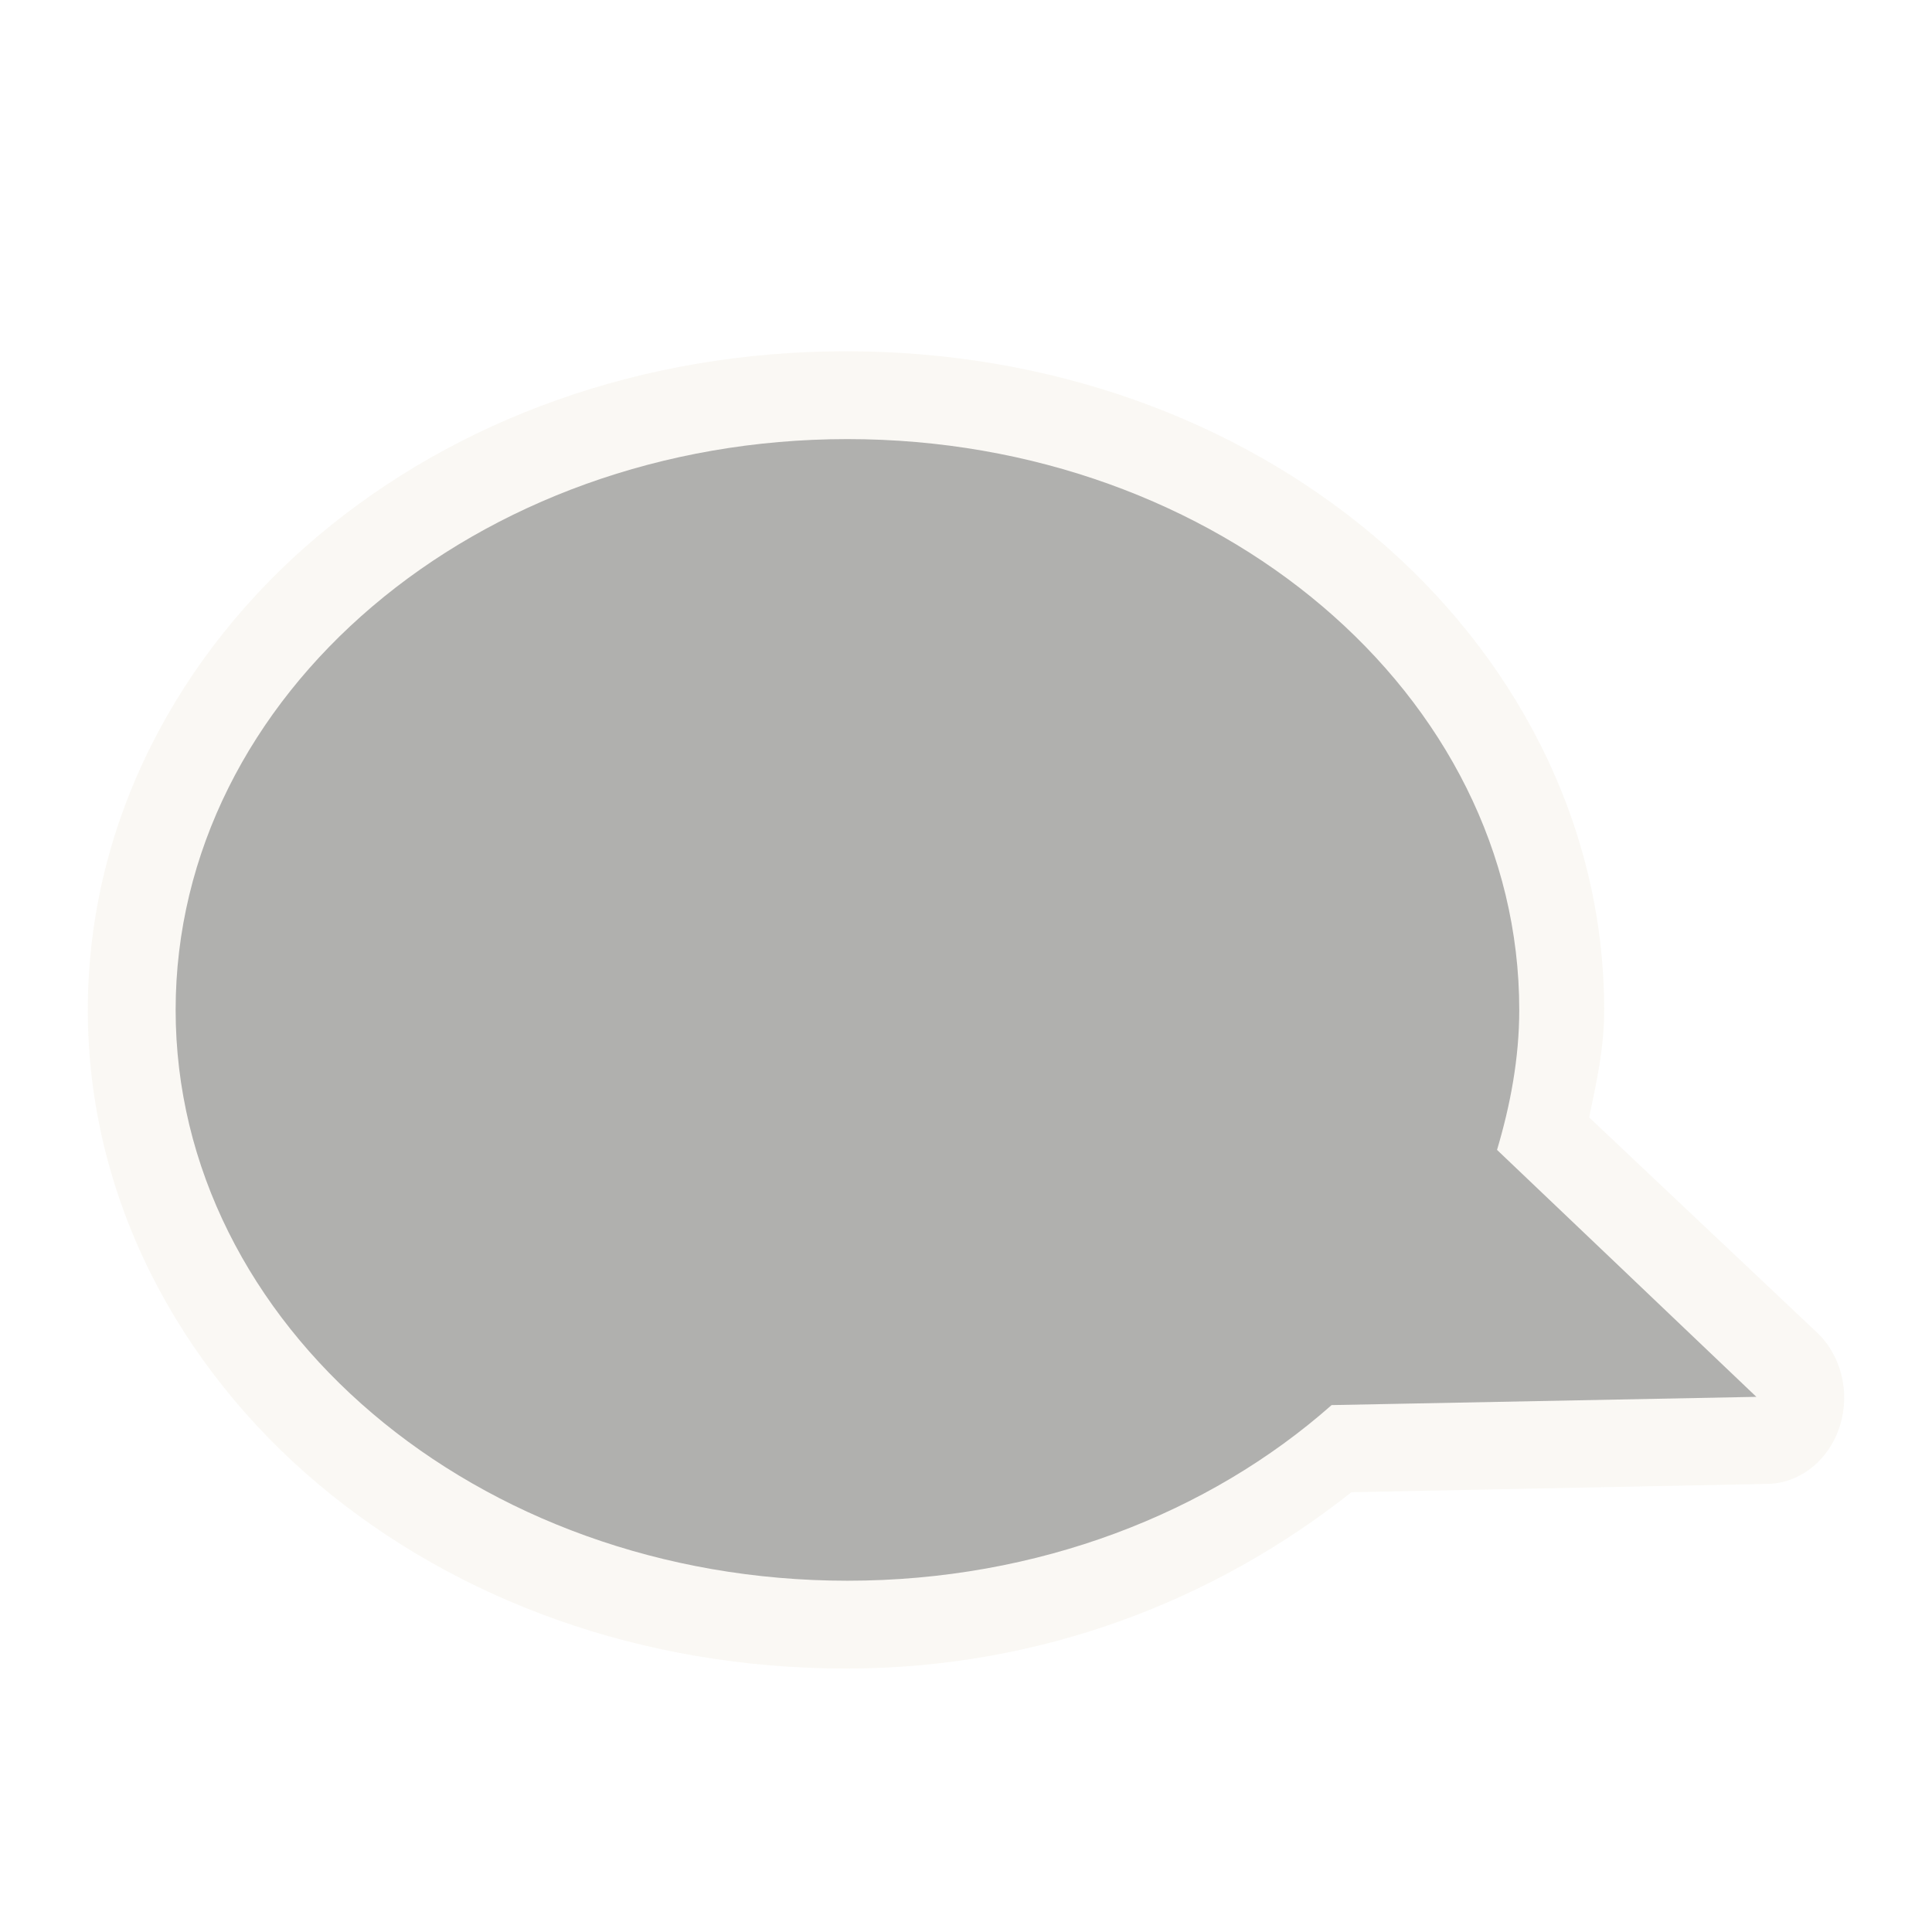
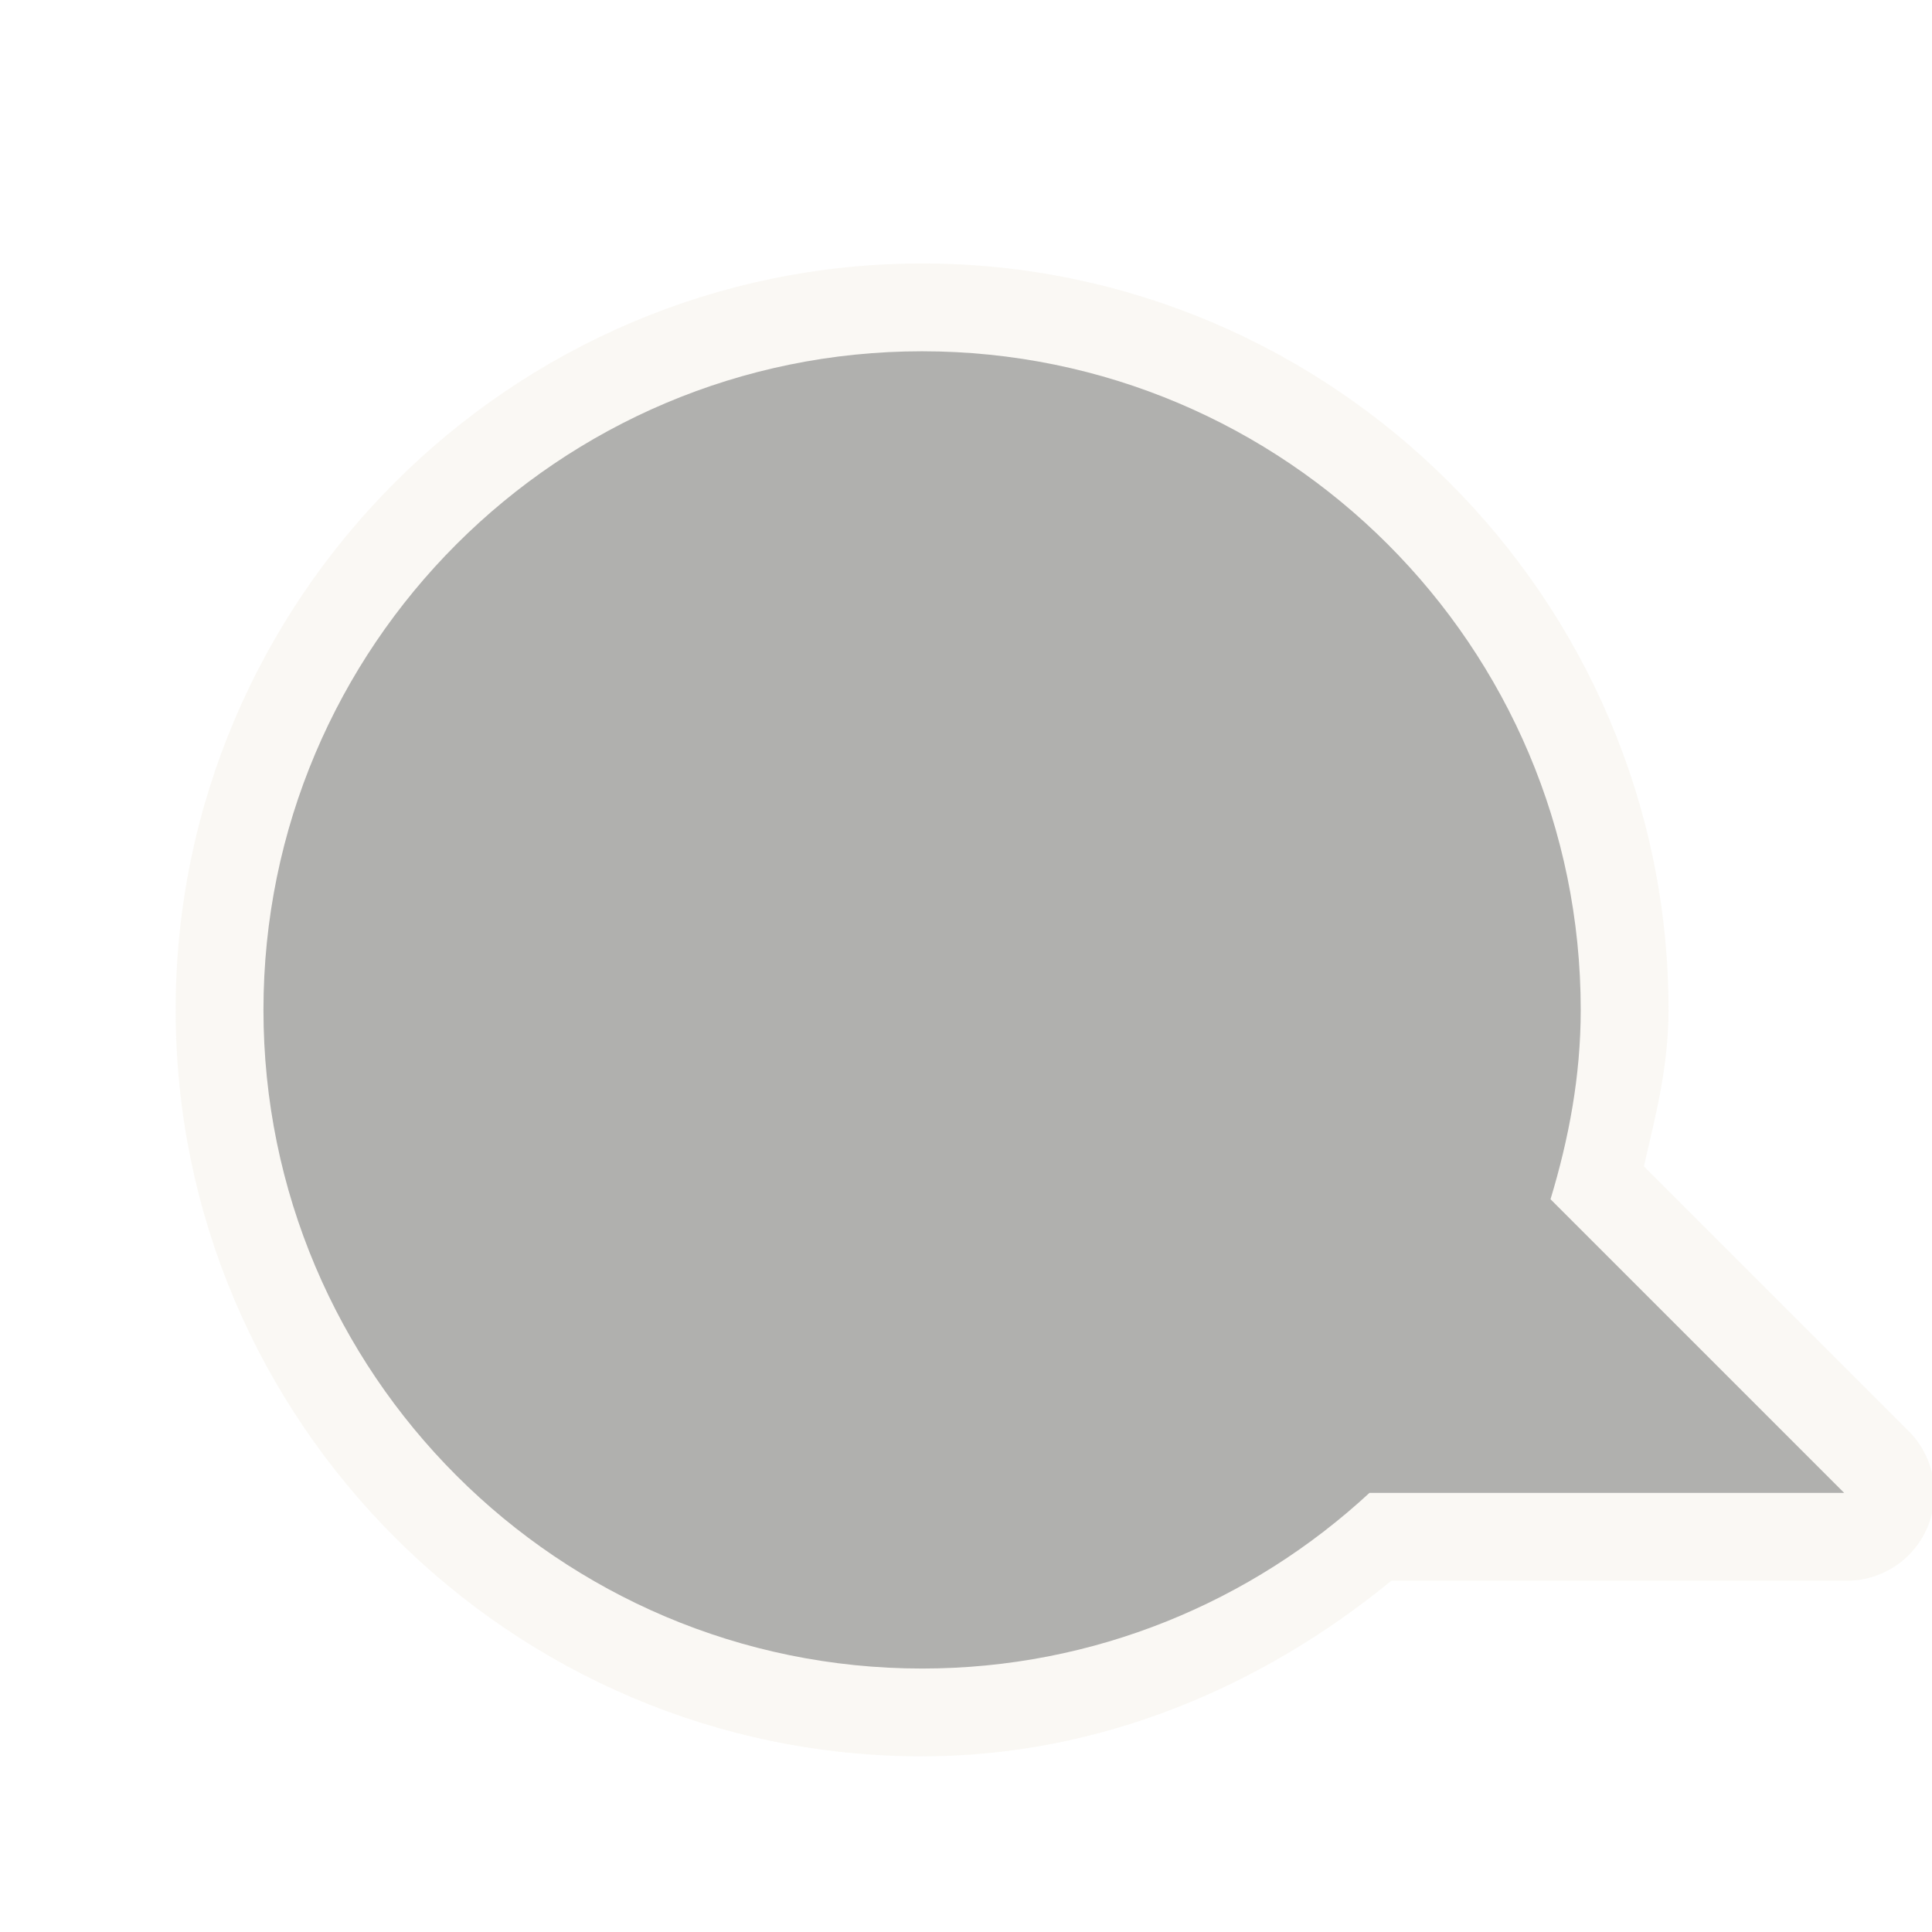
<svg xmlns="http://www.w3.org/2000/svg" version="1.0" width="22" height="22" id="svg2816" style="display:inline">
  <defs id="defs2818" />
-   <g transform="translate(-1,0)" id="g3174" style="opacity:0.4">
-     <path d="M 10.634,4 C 12.957,4 15.069,4.775 16.646,6.103 C 18.222,7.43 19.267,9.351 19.267,11.5 C 19.267,11.938 19.179,12.327 19.096,12.724 L 21.689,15.172 C 21.967,15.434 22.071,15.856 21.951,16.237 C 21.832,16.618 21.513,16.88 21.148,16.897 L 16.389,16.992 C 14.837,18.22 12.86,19 10.634,19 C 8.31,19 6.198,18.225 4.621,16.897 C 3.045,15.57 2,13.649 2,11.5 C 2,9.351 3.045,7.43 4.621,6.103 C 6.198,4.775 8.31,4 10.634,4 z" id="path3189" style="opacity:0.6;fill:#eae3d0;fill-opacity:1;fill-rule:evenodd;stroke:none;stroke-width:1.7;stroke-linecap:round;stroke-linejoin:miter;marker:none;marker-start:none;marker-mid:none;marker-end:none;stroke-miterlimit:4;stroke-dasharray:none;stroke-dashoffset:0;stroke-opacity:1;visibility:visible;display:inline;overflow:visible;enable-background:accumulate" />
-     <path d="M 10.65,5 C 14.873,5 18.3,7.912 18.3,11.5 C 18.3,12.05 18.199,12.583 18.047,13.094 L 21,15.906 L 16.163,16 C 14.77,17.232 12.818,18 10.65,18 C 6.427,18 3,15.088 3,11.5 C 3,7.912 6.427,5 10.65,5 z" id="path2396" style="fill:#3a3935;fill-opacity:1;fill-rule:evenodd;stroke:none;stroke-width:1;stroke-linecap:butt;stroke-linejoin:miter;marker:none;marker-start:none;marker-mid:none;marker-end:none;stroke-miterlimit:4;stroke-dasharray:none;stroke-dashoffset:0;stroke-opacity:1;visibility:visible;display:inline;overflow:visible;enable-background:accumulate" />
+   <g transform="translate(-1,-1)" id="g3164" style="opacity:0.4">
+     <path d="M 10.5,3 C 5.82,3 2,6.82 2,11.5 C 2,16.18 5.82,20 10.5,20 C 12.537,20 14.379,19.199 15.844,18 L 21,18 C 21.413,18.012 21.79,17.769 21.95,17.388 C 22.109,17.006 22.017,16.567 21.719,16.281 L 18.719,13.281 C 18.853,12.705 19,12.14 19,11.5 C 19,6.82 15.18,3 10.5,3 z" transform="translate(1,1)" id="path3162" style="opacity:0.6;fill:#eae3d0;fill-opacity:1;fill-rule:evenodd;stroke:none;stroke-width:1.7;stroke-linecap:round;stroke-linejoin:miter;marker:none;marker-start:none;marker-mid:none;marker-end:none;stroke-miterlimit:4;stroke-dasharray:none;stroke-dashoffset:0;stroke-opacity:1;visibility:visible;display:inline;overflow:visible;enable-background:accumulate" />
+     <path d="M 11.5,5 C 7.36,5 4,8.36 4,12.5 C 4,16.64 7.36,20 11.5,20 C 13.465,20 15.256,19.238 16.594,18 L 22,18 L 18.656,14.656 C 18.864,13.969 19,13.255 19,12.5 C 19,8.36 15.64,5 11.5,5 z" id="path2396" style="fill:#3a3935;fill-opacity:1;fill-rule:evenodd;stroke:none;stroke-width:1;stroke-linecap:butt;stroke-linejoin:miter;marker:none;marker-start:none;marker-mid:none;marker-end:none;stroke-miterlimit:4;stroke-dasharray:none;stroke-dashoffset:0;stroke-opacity:1;visibility:visible;display:inline;overflow:visible;enable-background:accumulate" />
  </g>
</svg>
